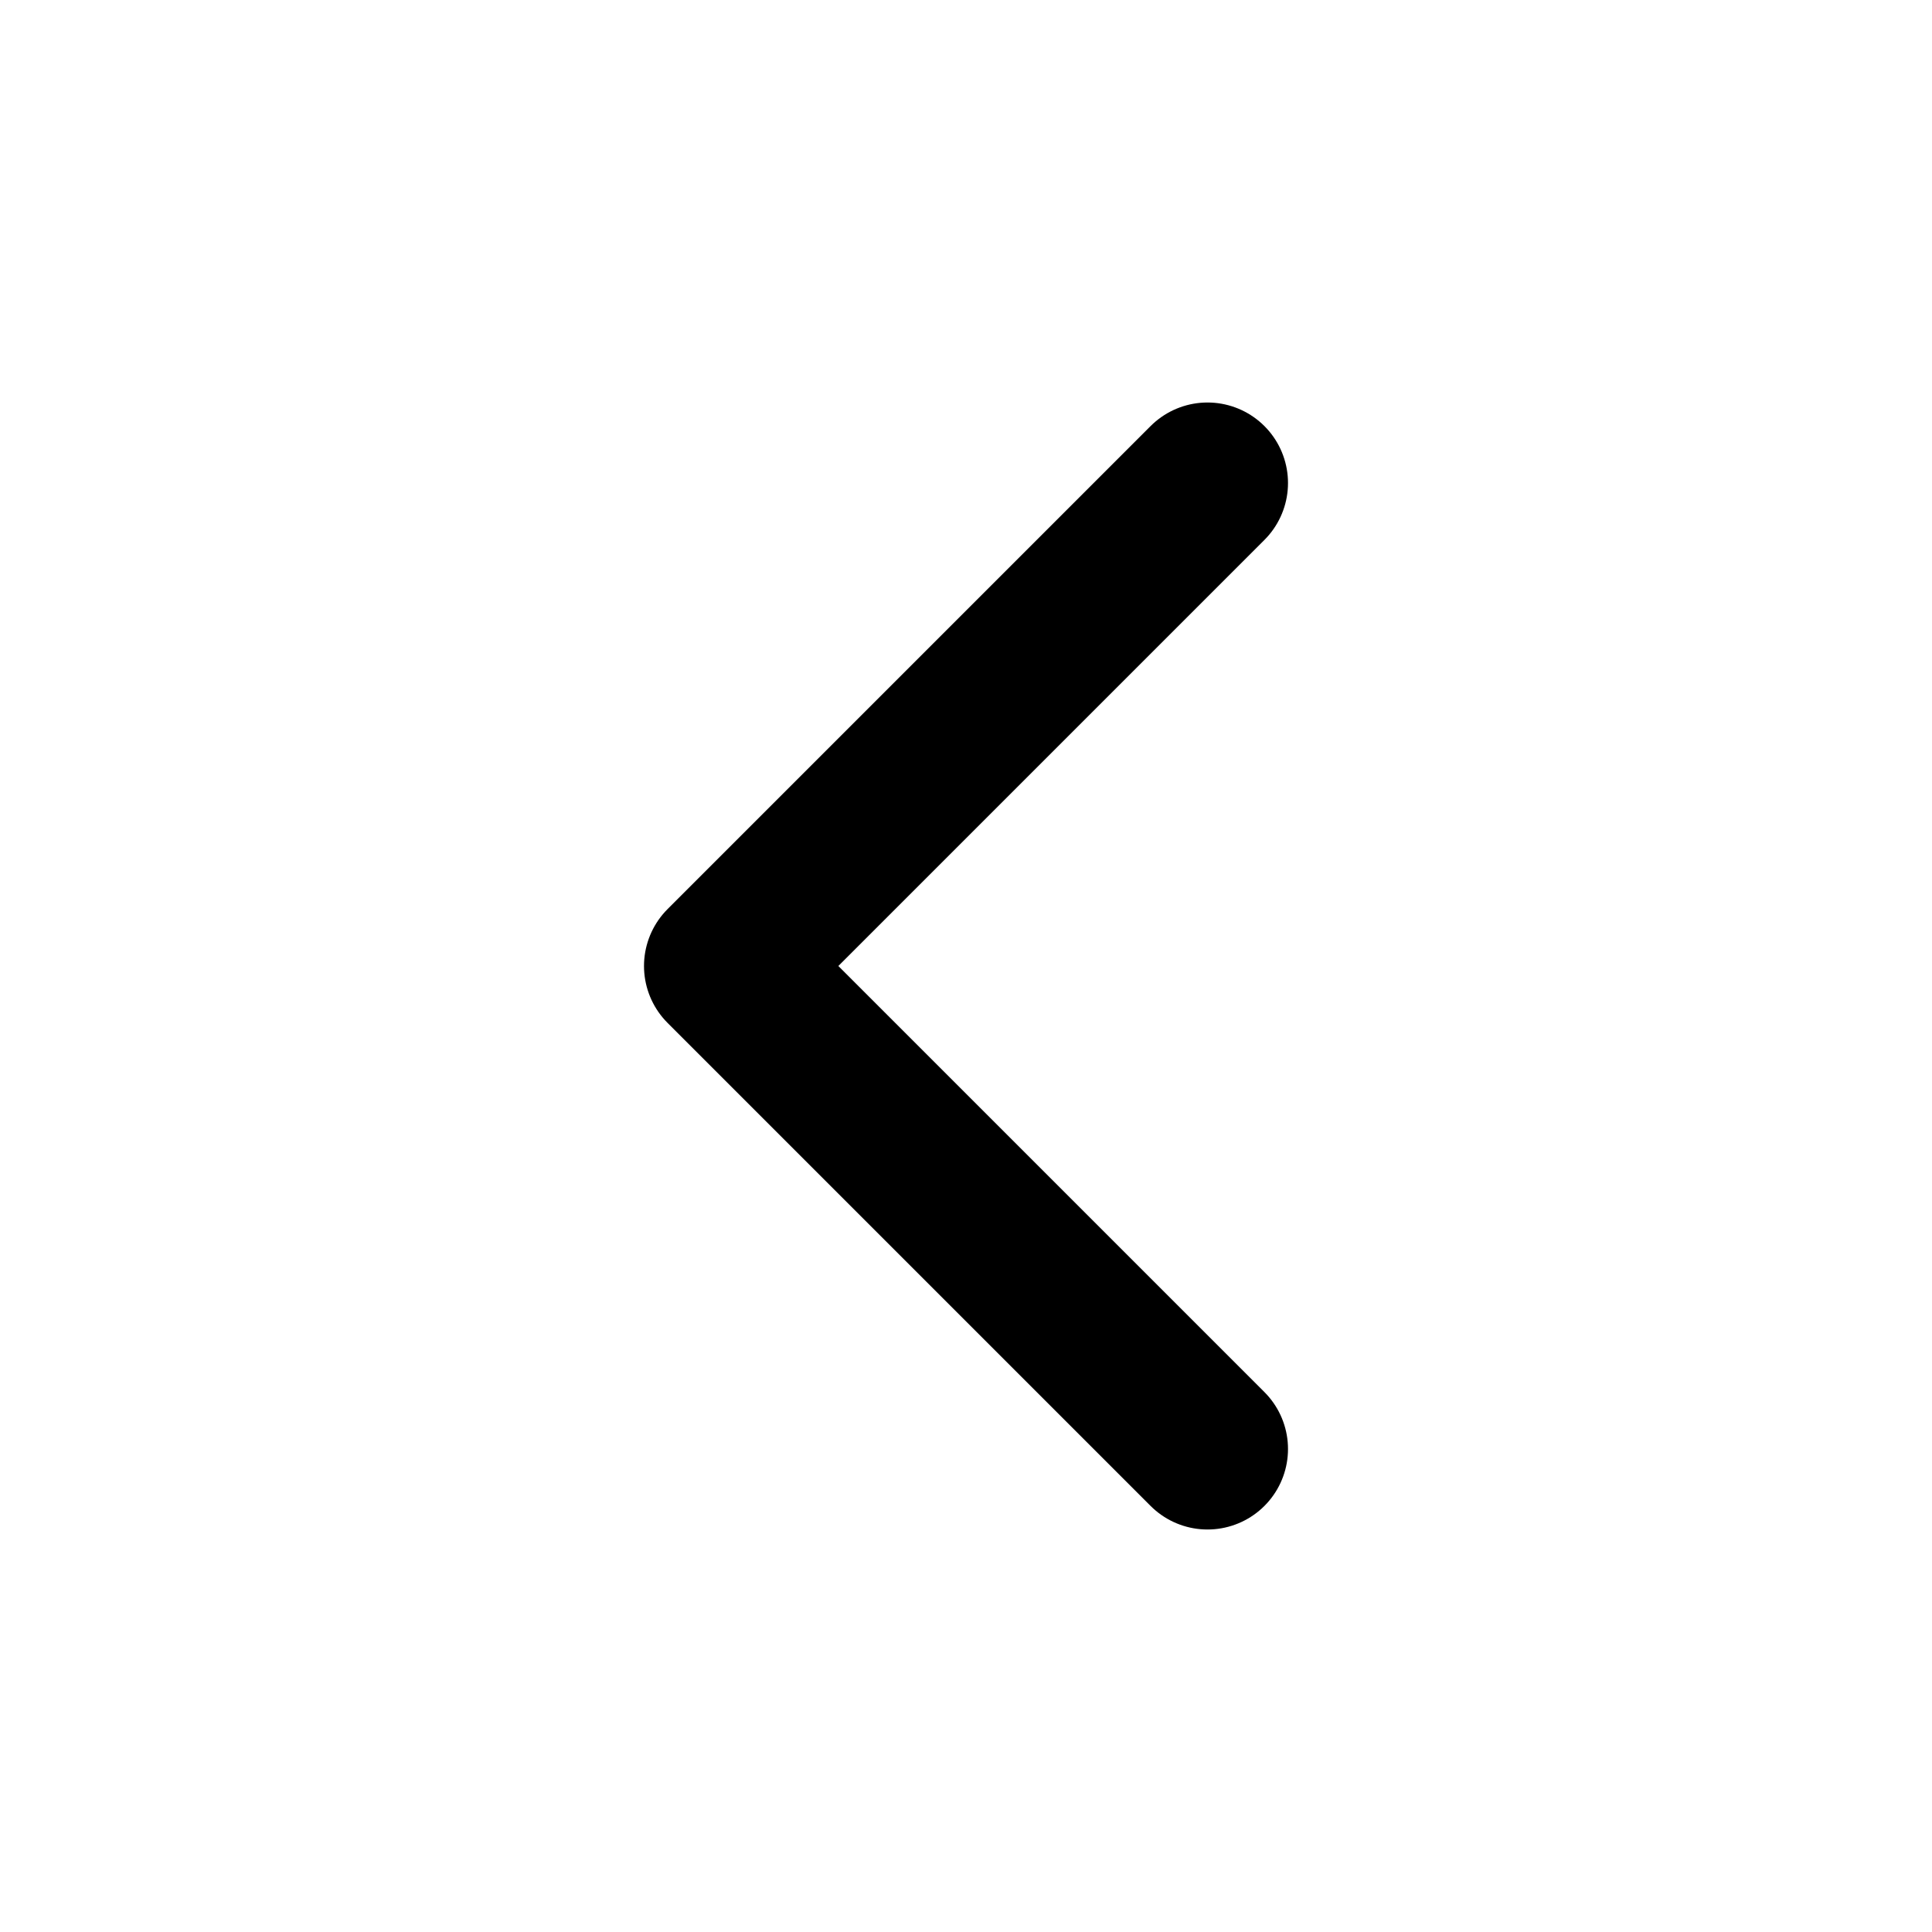
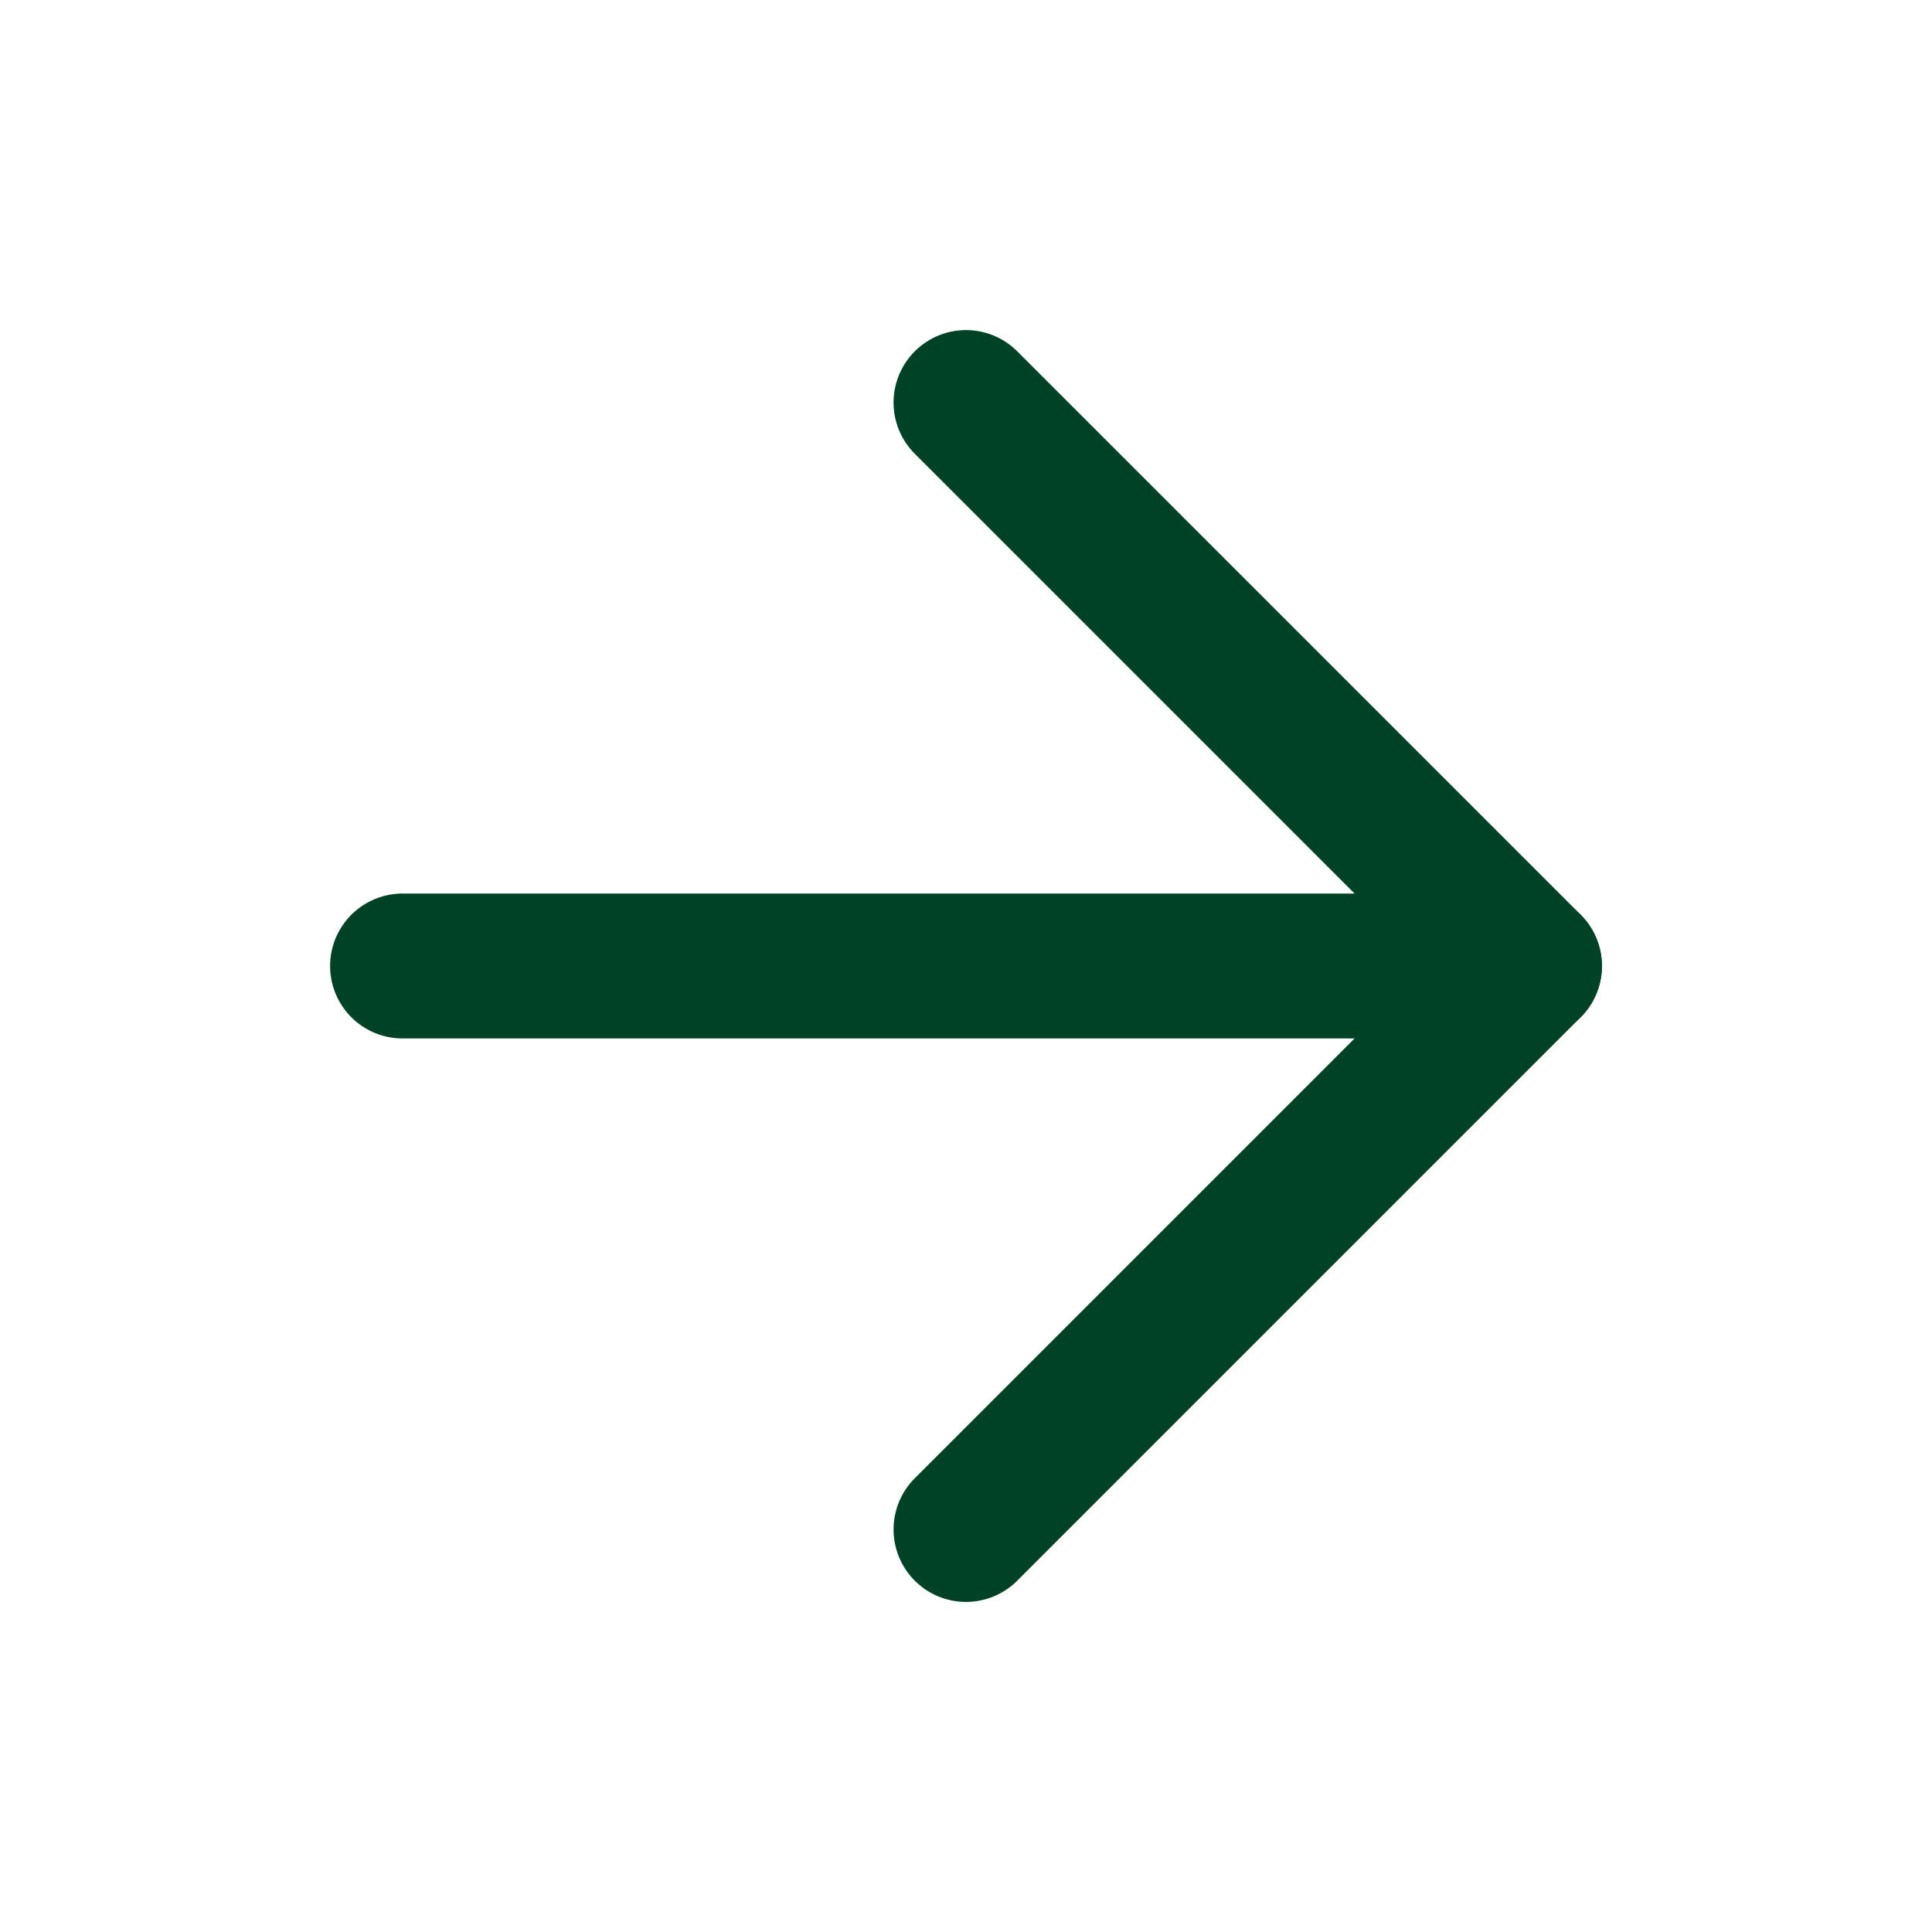
- <svg xmlns="http://www.w3.org/2000/svg" width="24" height="24" viewBox="0 0 24 24" fill="none">
-   <path d="M15 18L9 12L15 6" stroke="black" stroke-width="2" stroke-linecap="round" stroke-linejoin="round" />
+ <svg xmlns="http://www.w3.org/2000/svg" width="20" height="20" viewBox="0 0 20 20" fill="none">
+   <path d="M4.167 10H15.833" stroke="#004225" stroke-width="1.5" stroke-linecap="round" stroke-linejoin="round" />
+   <path d="M10 4.167L15.833 10L10 15.833" stroke="#004225" stroke-width="1.5" stroke-linecap="round" stroke-linejoin="round" />
</svg>
